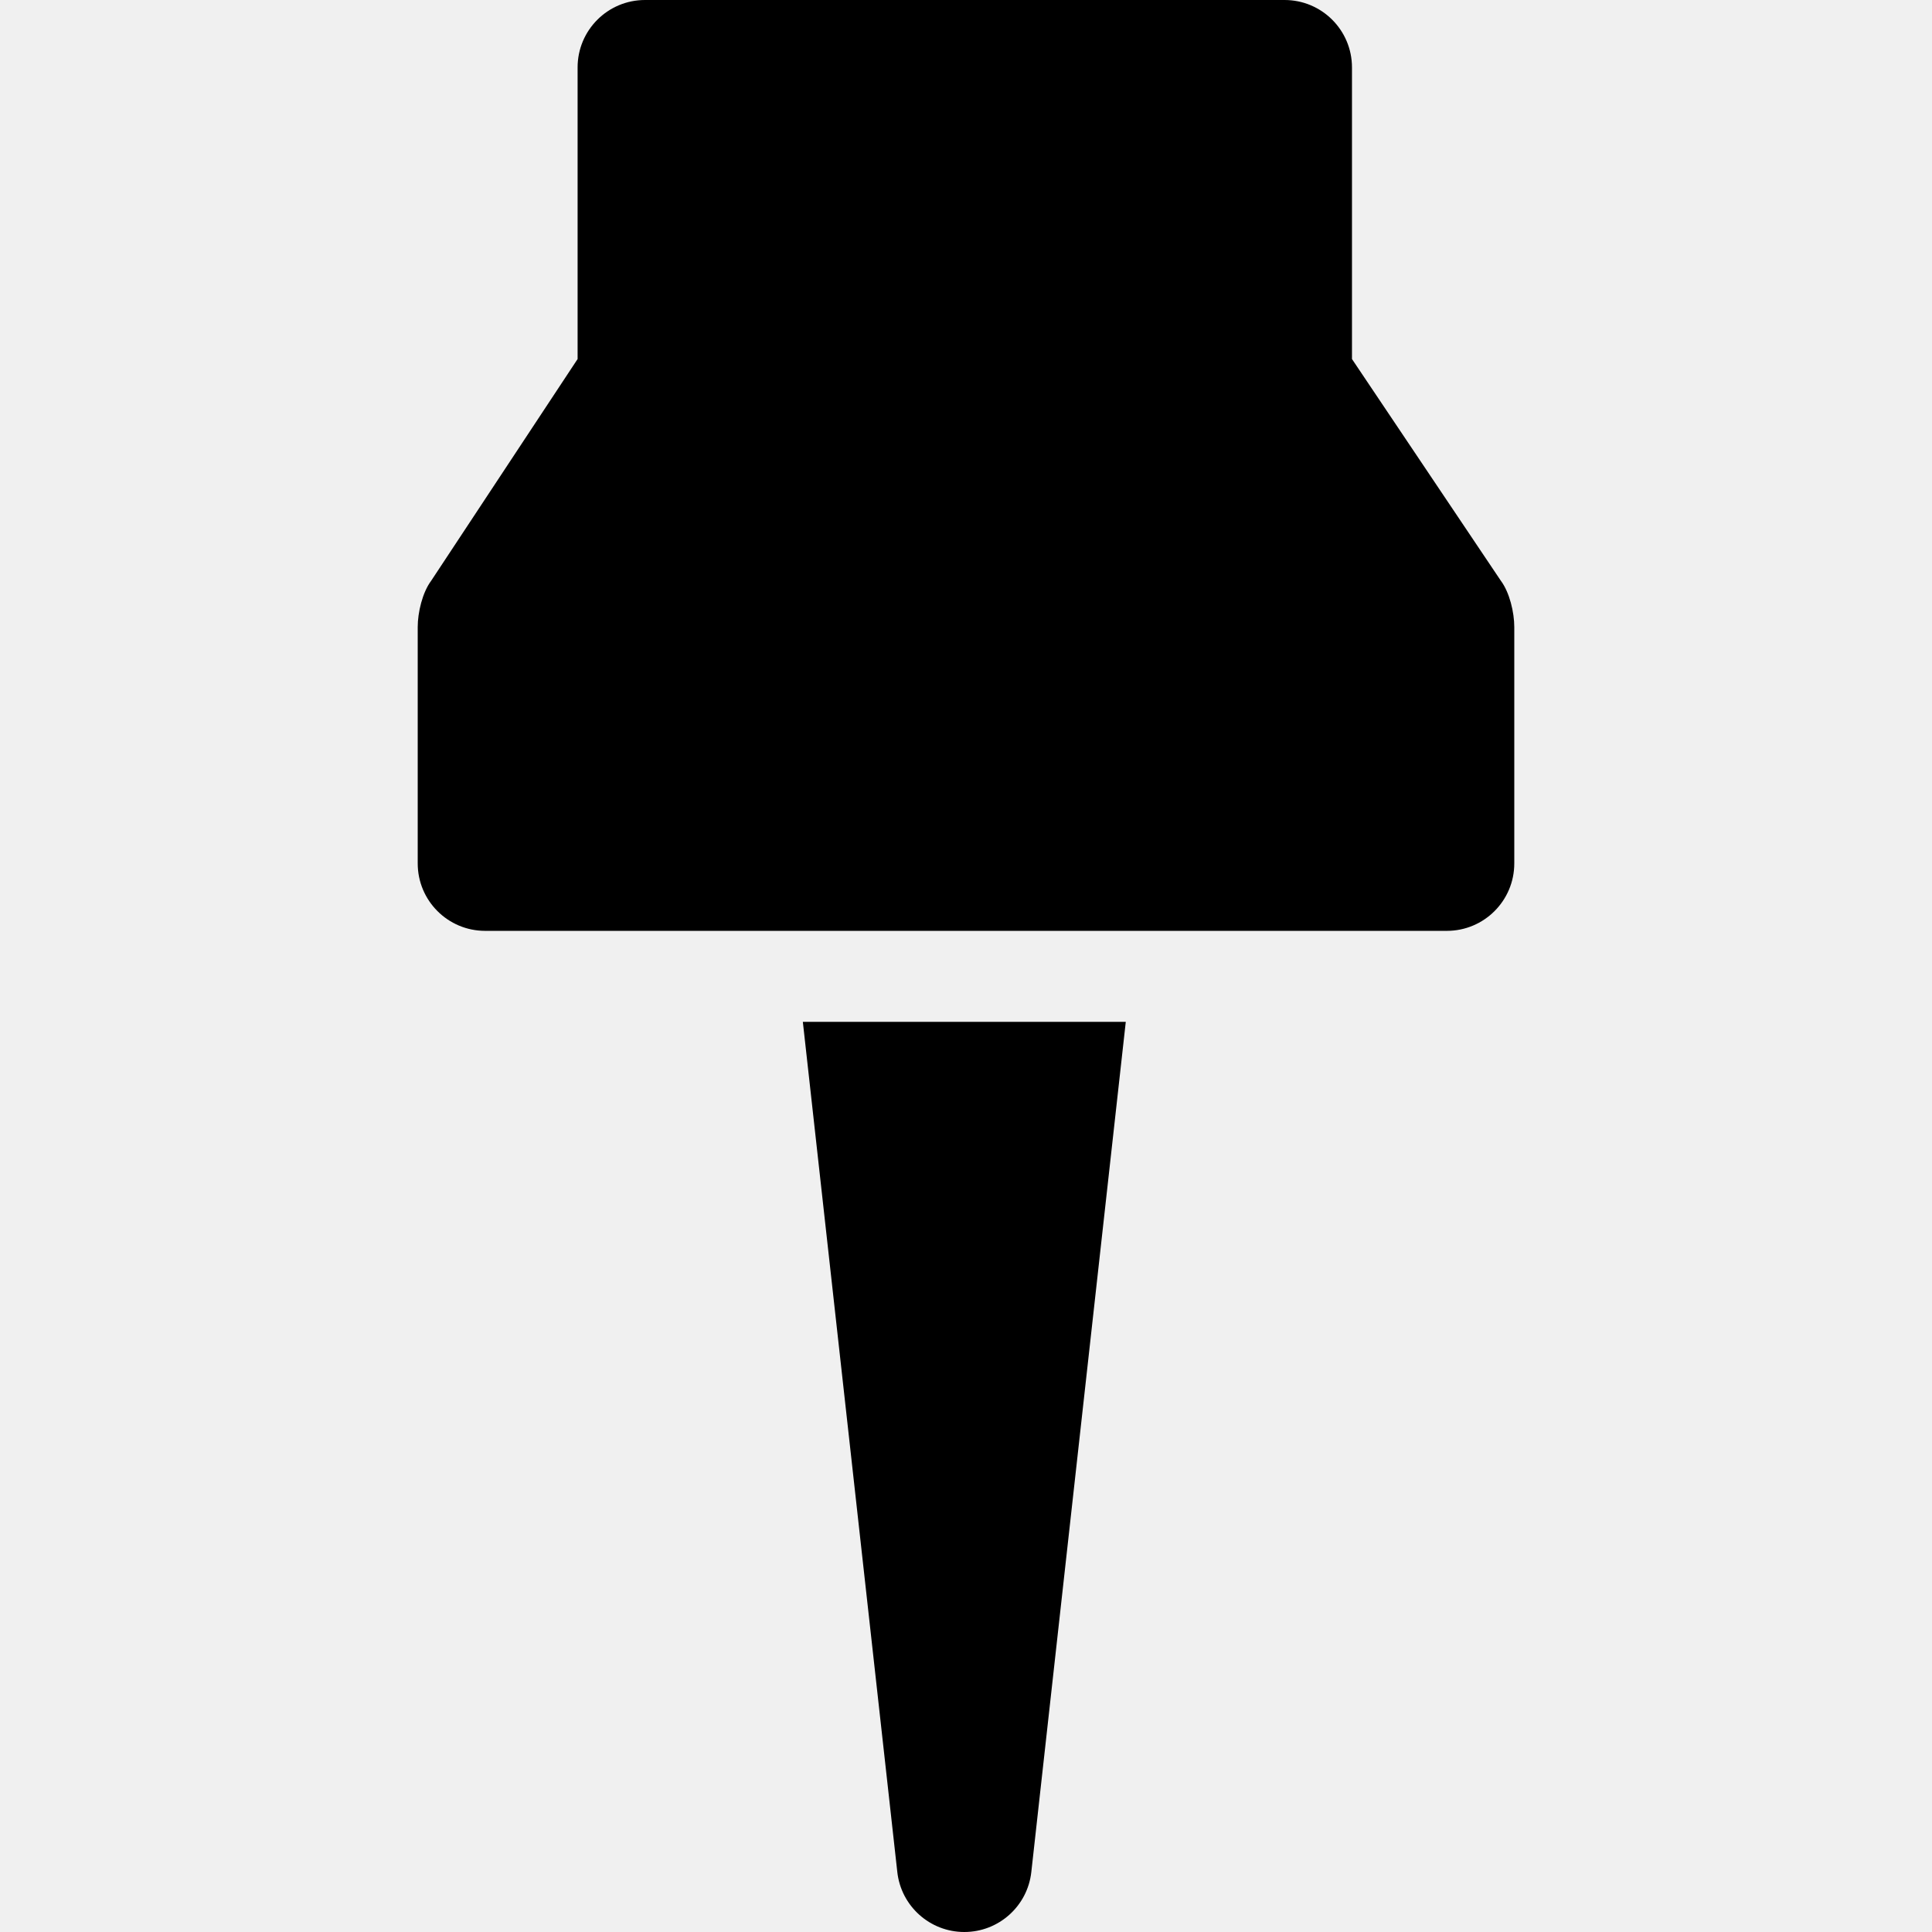
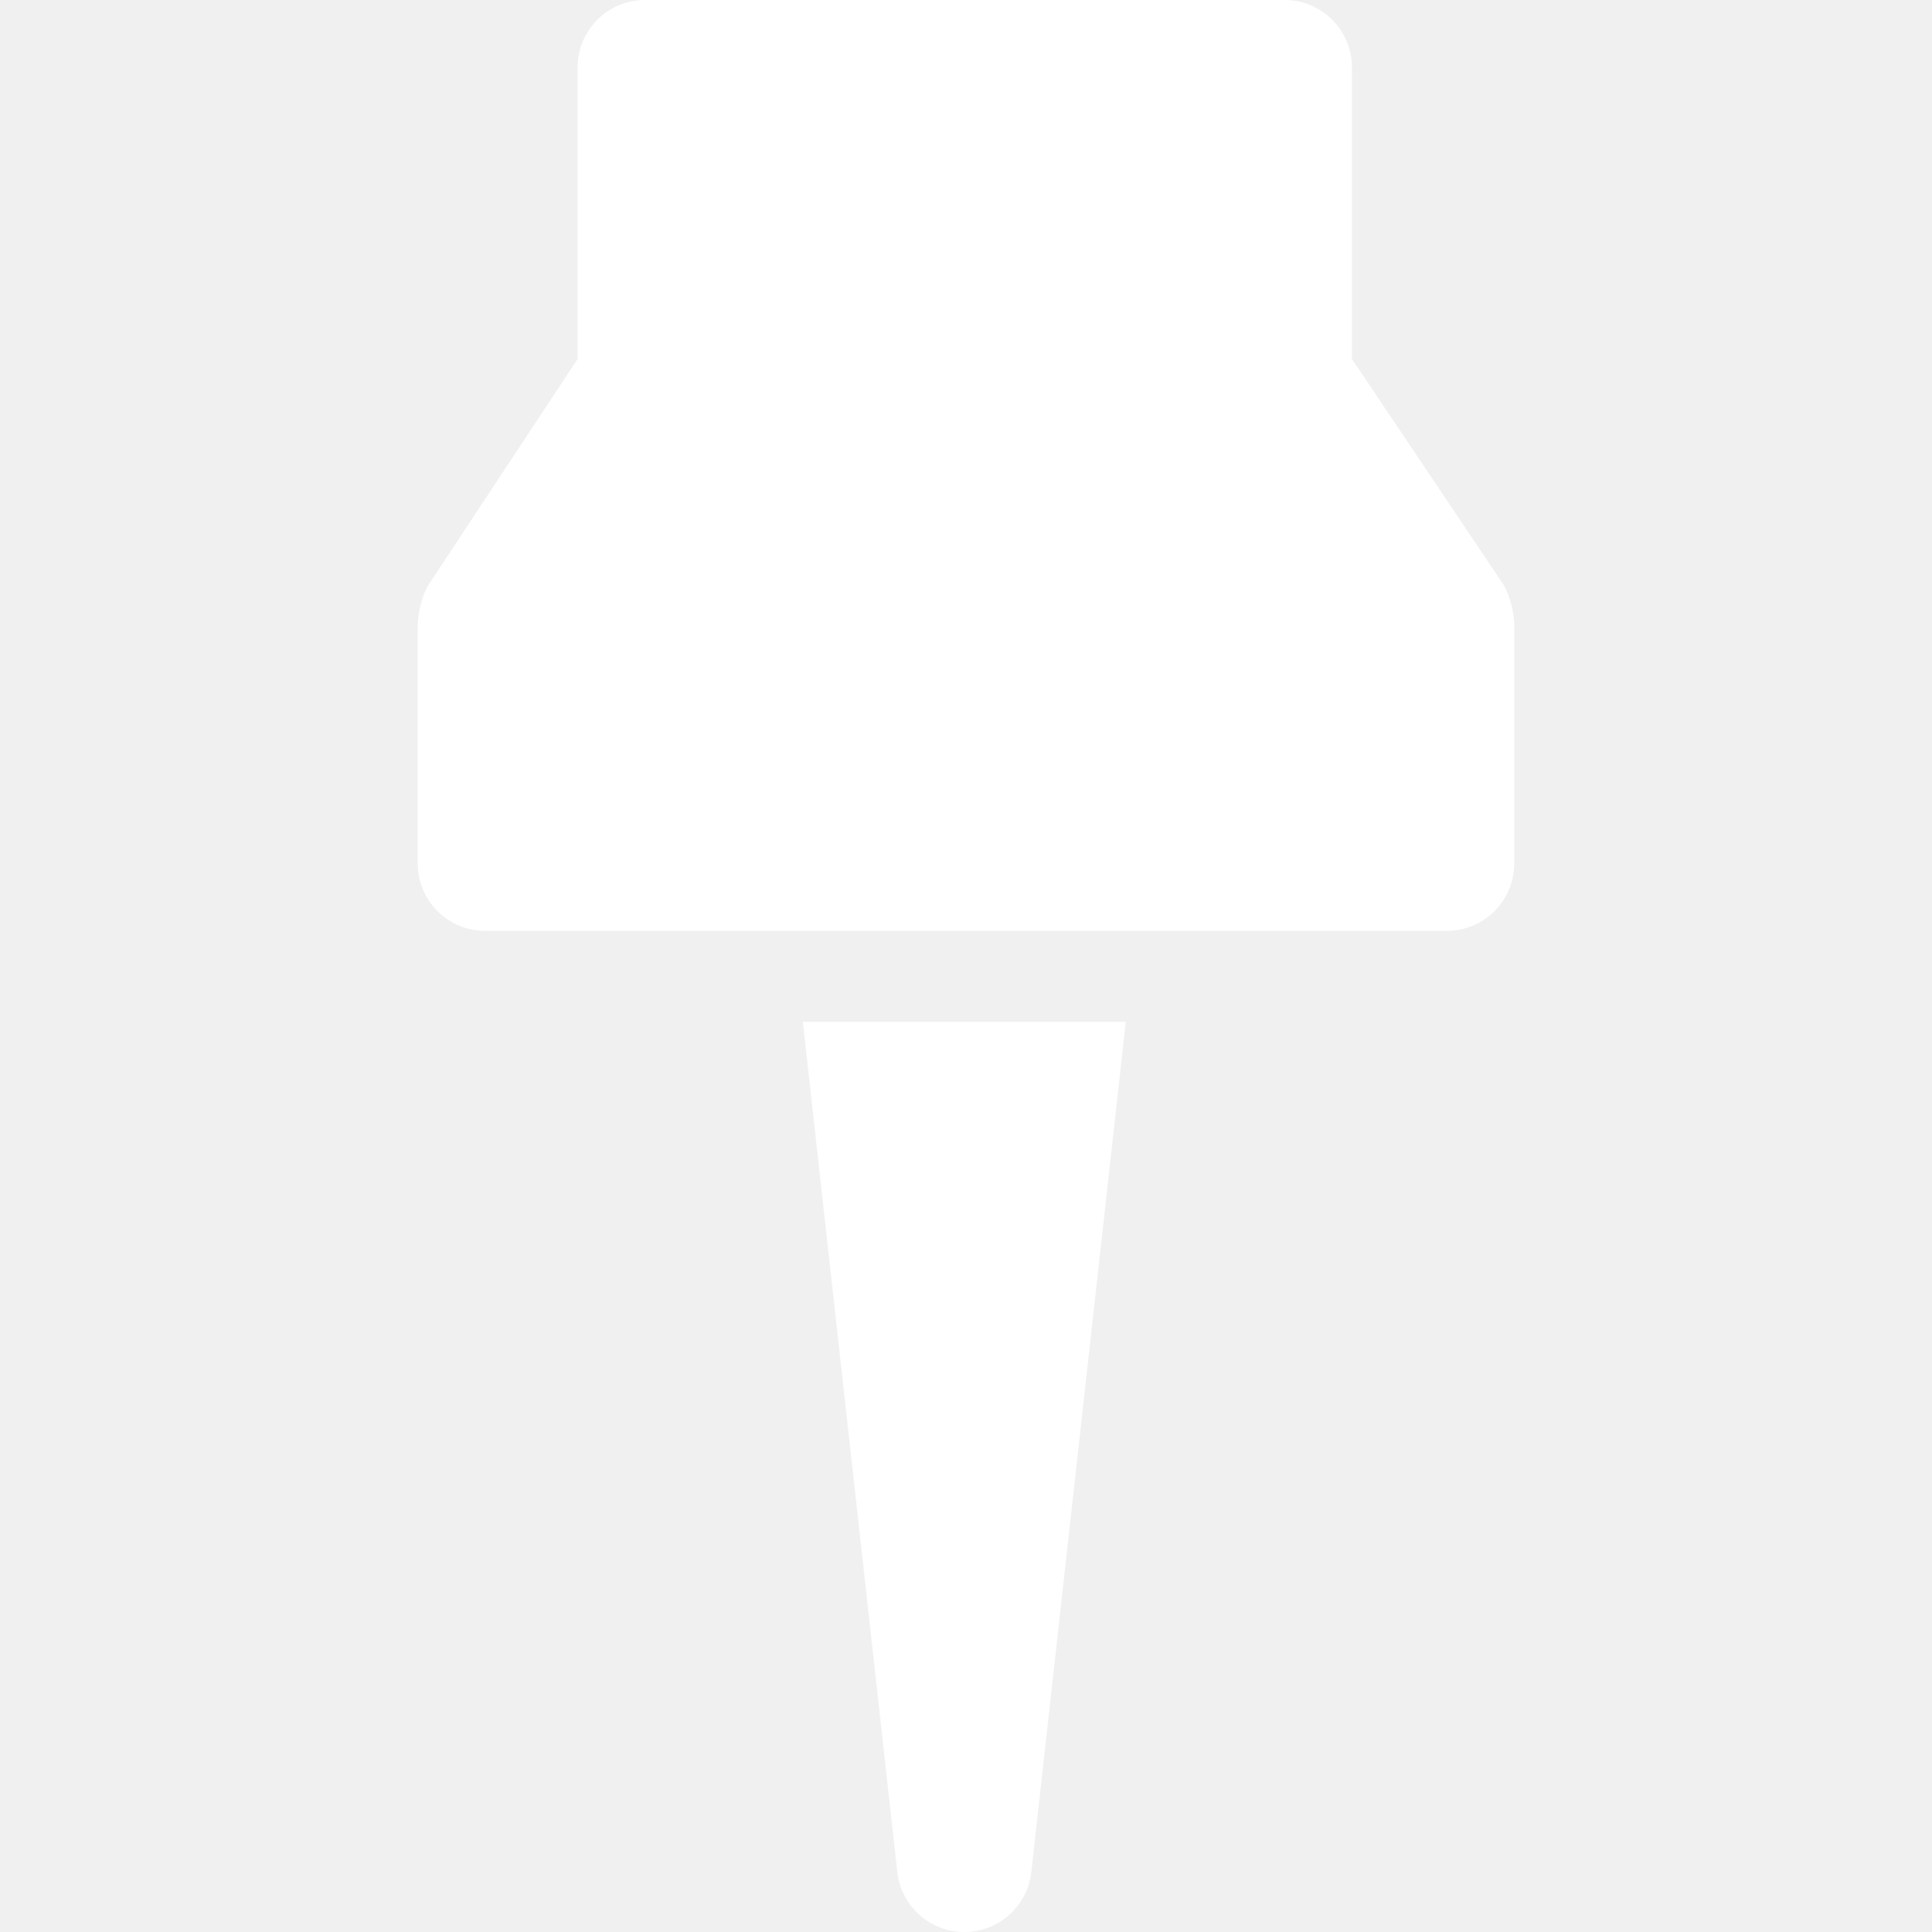
- <svg xmlns="http://www.w3.org/2000/svg" version="1.1" id="Capa_1" x="0px" y="0px" viewBox="0 0 297 297" style="enable-background:new 0 0 297 297;" xml:space="preserve">
+ <svg xmlns="http://www.w3.org/2000/svg" width="25px" version="1.1" id="Capa_1" x="0px" y="0px" viewBox="0 0 297 297" style="enable-background:new 0 0 297 297;" xml:space="preserve">
  <g>
-     <path d="M123.419,157.089l14.521,130.692c0.583,5.248,5.02,9.219,10.301,9.219c5.281,0,9.717-3.971,10.3-9.219l14.521-130.692   H123.419z" />
-     <path d="M232.786,96.39c0-2.243-0.722-5.321-2.067-7.116l-22.884-34.08v-44.83C207.835,4.641,203.194,0,197.471,0H99.156   c-5.723,0-10.363,4.641-10.363,10.363v44.83l-22.506,34.08c-1.346,1.795-2.073,4.873-2.073,7.116v36.344   c0,5.724,4.641,10.364,10.364,10.364h147.844c5.724,0,10.364-4.641,10.364-10.364V96.39z" />
+     <path fill="#FFF" d="M123.419,157.089l14.521,130.692c0.583,5.248,5.02,9.219,10.301,9.219c5.281,0,9.717-3.971,10.3-9.219l14.521-130.692   H123.419z" />
+     <path fill="#FFF" d="M232.786,96.39c0-2.243-0.722-5.321-2.067-7.116l-22.884-34.08v-44.83C207.835,4.641,203.194,0,197.471,0H99.156   c-5.723,0-10.363,4.641-10.363,10.363v44.83l-22.506,34.08c-1.346,1.795-2.073,4.873-2.073,7.116v36.344   c0,5.724,4.641,10.364,10.364,10.364h147.844c5.724,0,10.364-4.641,10.364-10.364V96.39z" />
  </g>
  <g>
</g>
  <g>
</g>
  <g>
</g>
  <g>
</g>
  <g>
</g>
  <g>
</g>
  <g>
</g>
  <g>
</g>
  <g>
</g>
  <g>
</g>
  <g>
</g>
  <g>
</g>
  <g>
</g>
  <g>
</g>
  <g>
</g>
</svg>
